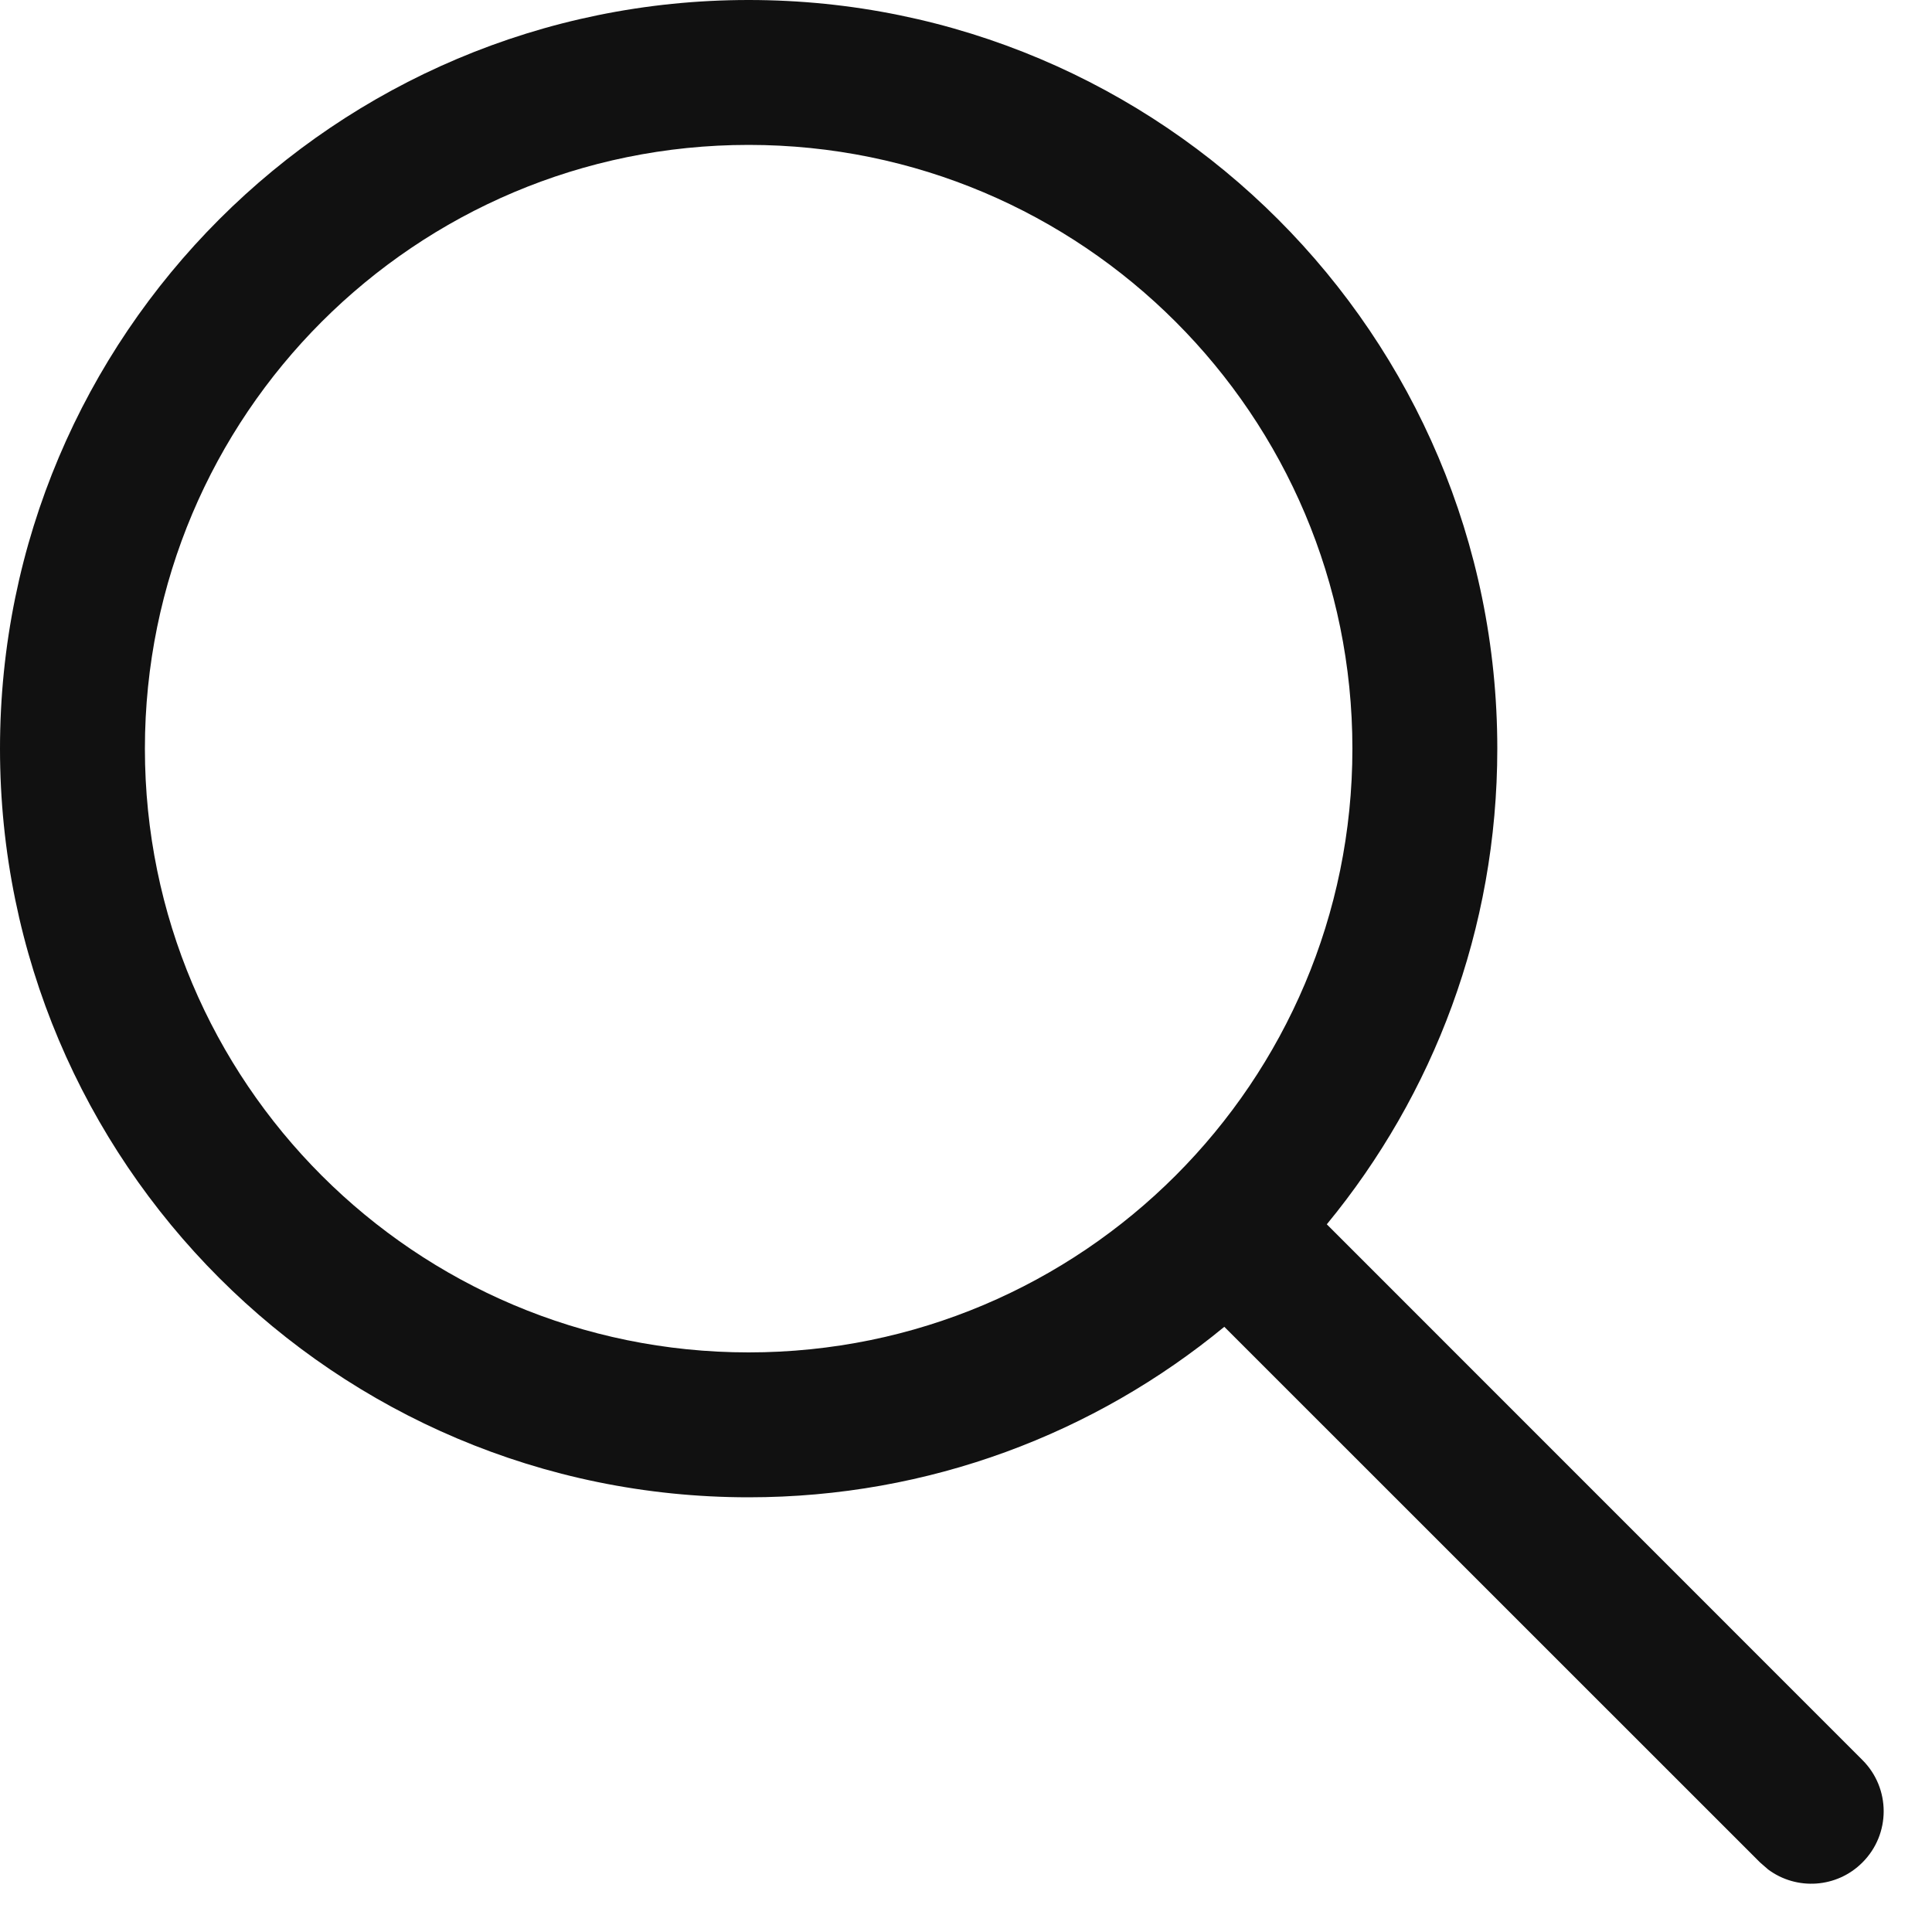
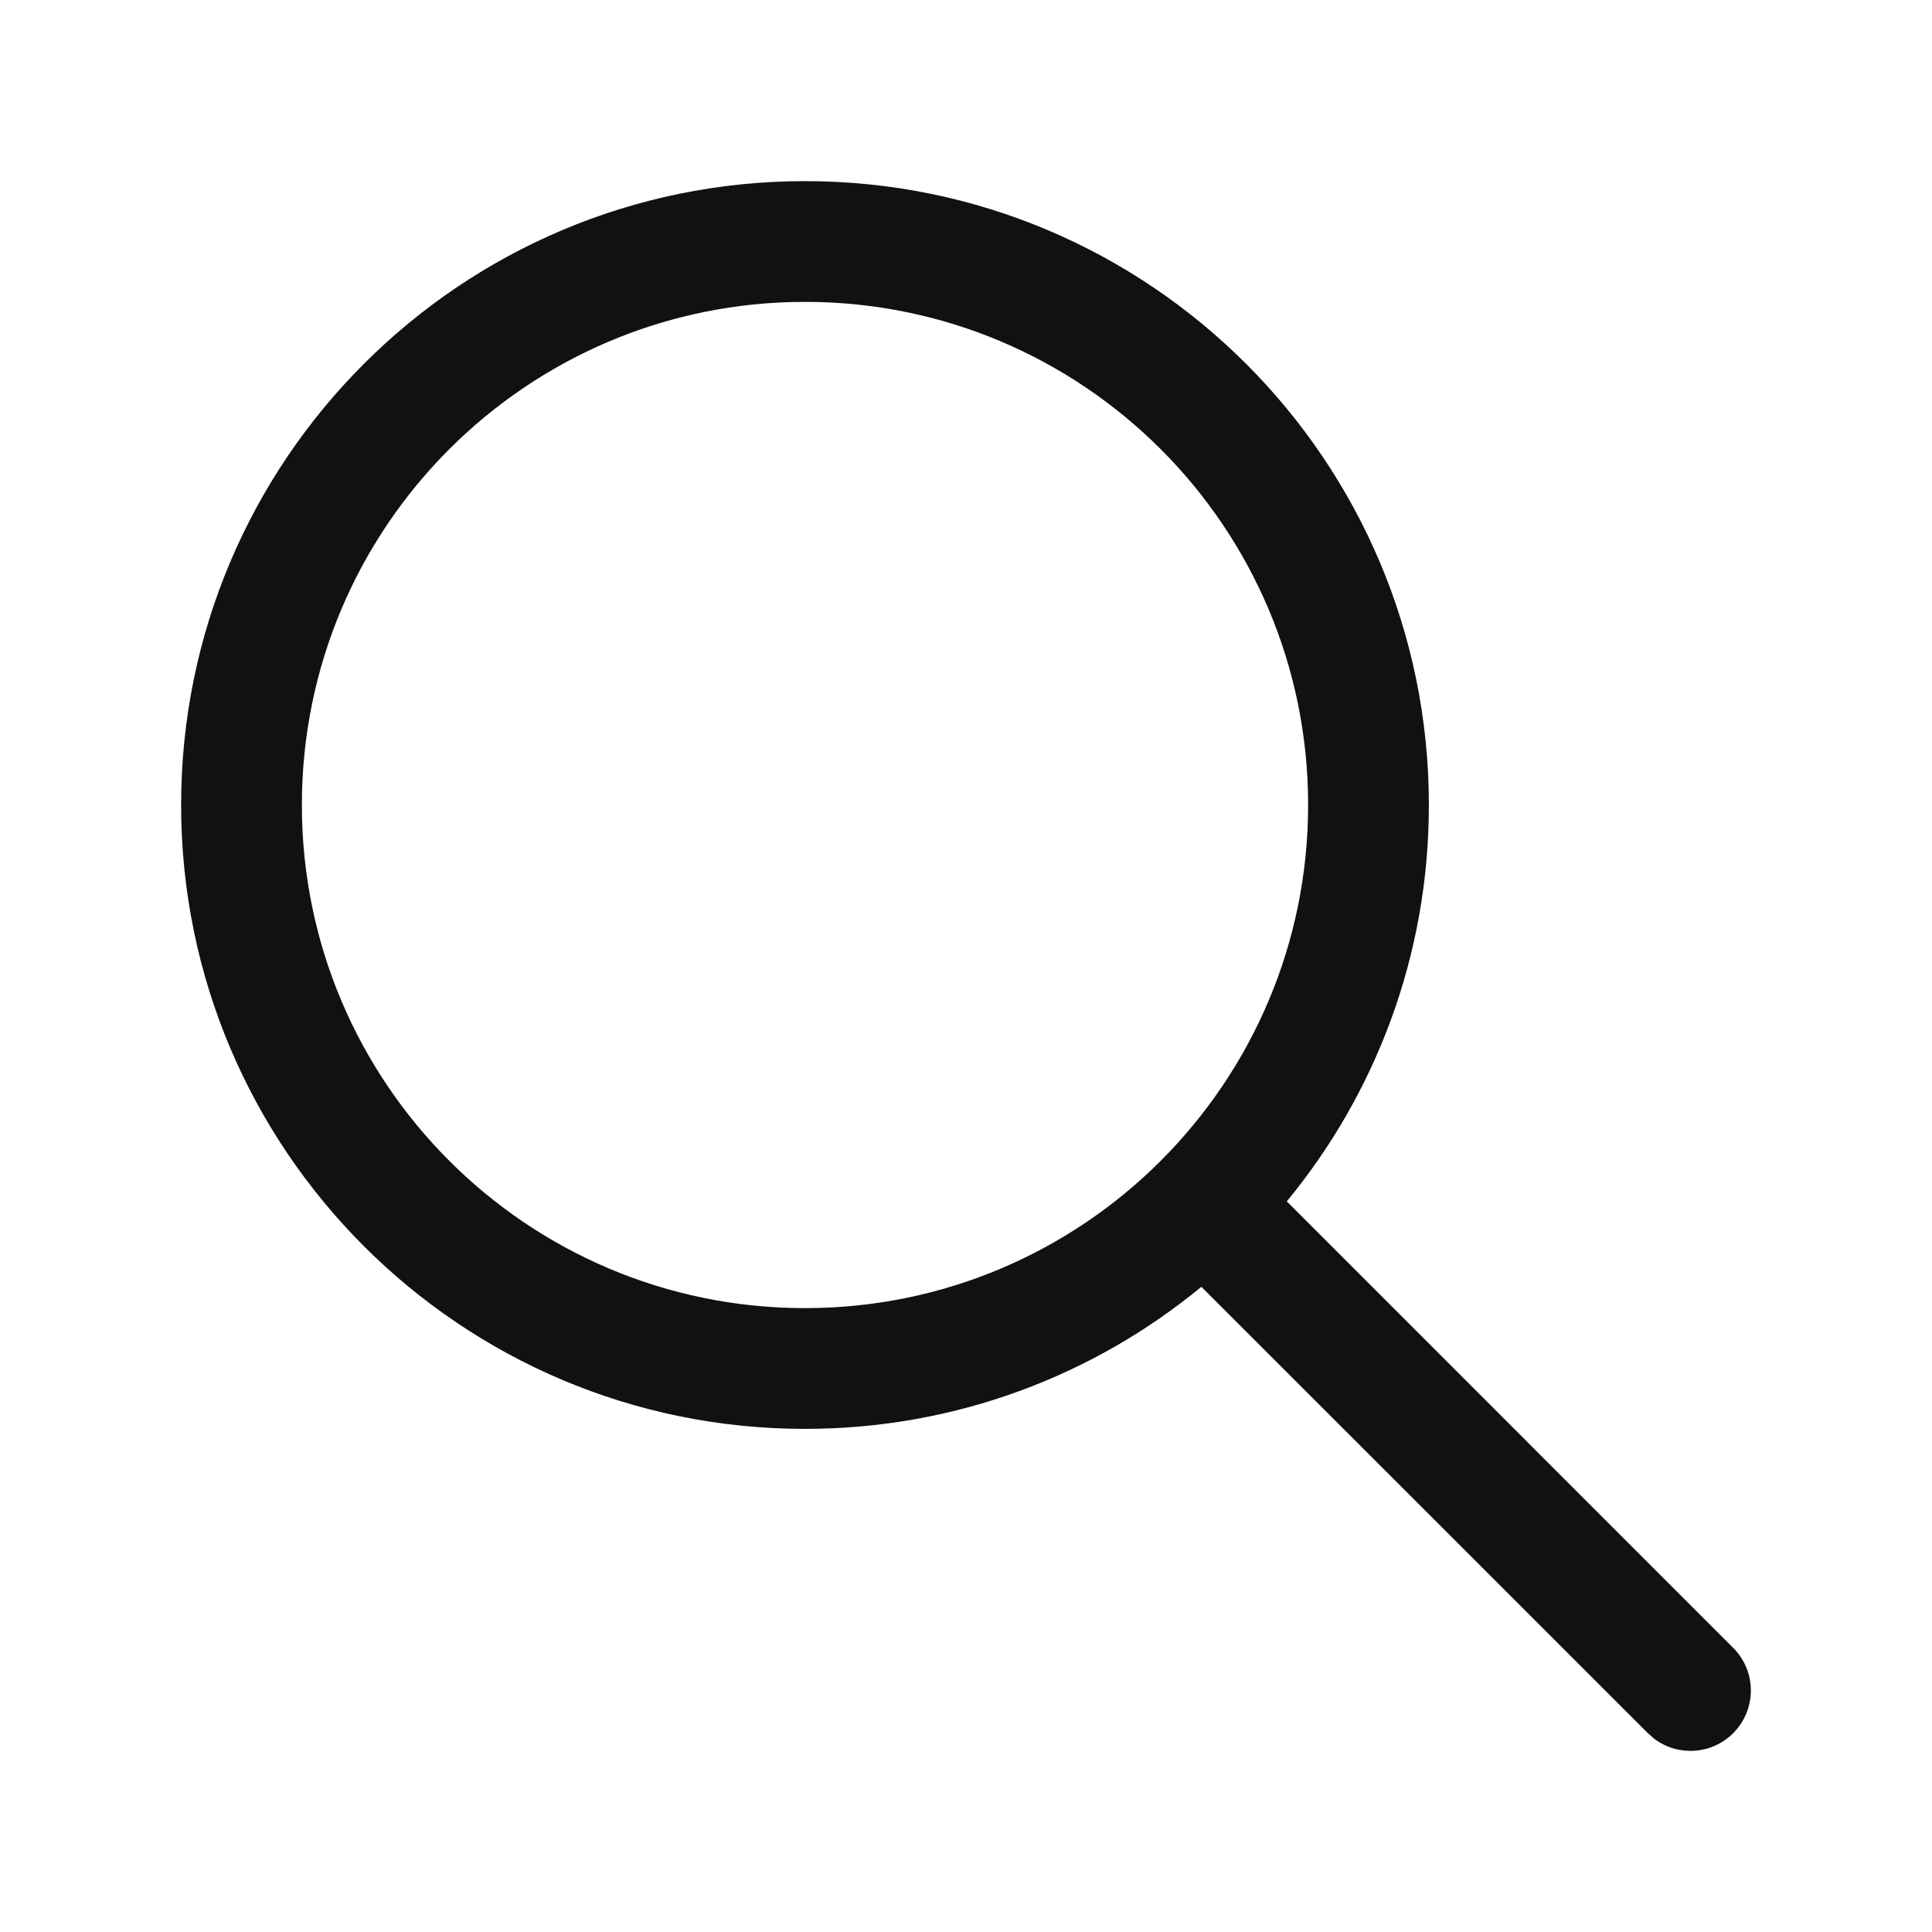
- <svg xmlns="http://www.w3.org/2000/svg" width="20" height="20" viewBox="0 0 20 20" fill="none">
-   <path fill-rule="evenodd" clip-rule="evenodd" d="M7.75 0C3.47 0 0 3.47 0 7.75C0 12.03 3.47 15.5 7.75 15.5C9.62 15.5 11.335 14.838 12.674 13.735L18.22 19.28L18.304 19.353C18.597 19.571 19.014 19.547 19.28 19.28C19.573 18.987 19.573 18.513 19.28 18.22L13.735 12.674C14.838 11.335 15.5 9.62 15.5 7.75C15.5 3.47 12.03 0 7.75 0ZM7.75 1.5C11.202 1.5 14 4.298 14 7.75C14 11.202 11.202 14 7.75 14C4.298 14 1.5 11.202 1.5 7.75C1.5 4.298 4.298 1.5 7.75 1.5Z" fill="#111111" />
+ <svg xmlns="http://www.w3.org/2000/svg" width="24" height="24" viewBox="0 0 24 24" fill="none">
+   <path fill-rule="evenodd" clip-rule="evenodd" d="M10 2.25C5.72 2.25 2.25 5.72 2.25 10C2.25 14.28 5.72 17.75 10 17.75C11.87 17.75 13.585 17.088 14.924 15.985L20.47 21.53L20.554 21.603C20.847 21.821 21.264 21.797 21.53 21.53C21.823 21.237 21.823 20.763 21.53 20.47L15.985 14.924C17.088 13.585 17.75 11.87 17.75 10C17.75 5.72 14.28 2.25 10 2.25ZM10 3.75C13.452 3.75 16.25 6.548 16.25 10C16.25 13.452 13.452 16.25 10 16.25C6.548 16.25 3.75 13.452 3.75 10C3.75 6.548 6.548 3.75 10 3.75Z" fill="#111111" />
</svg>
